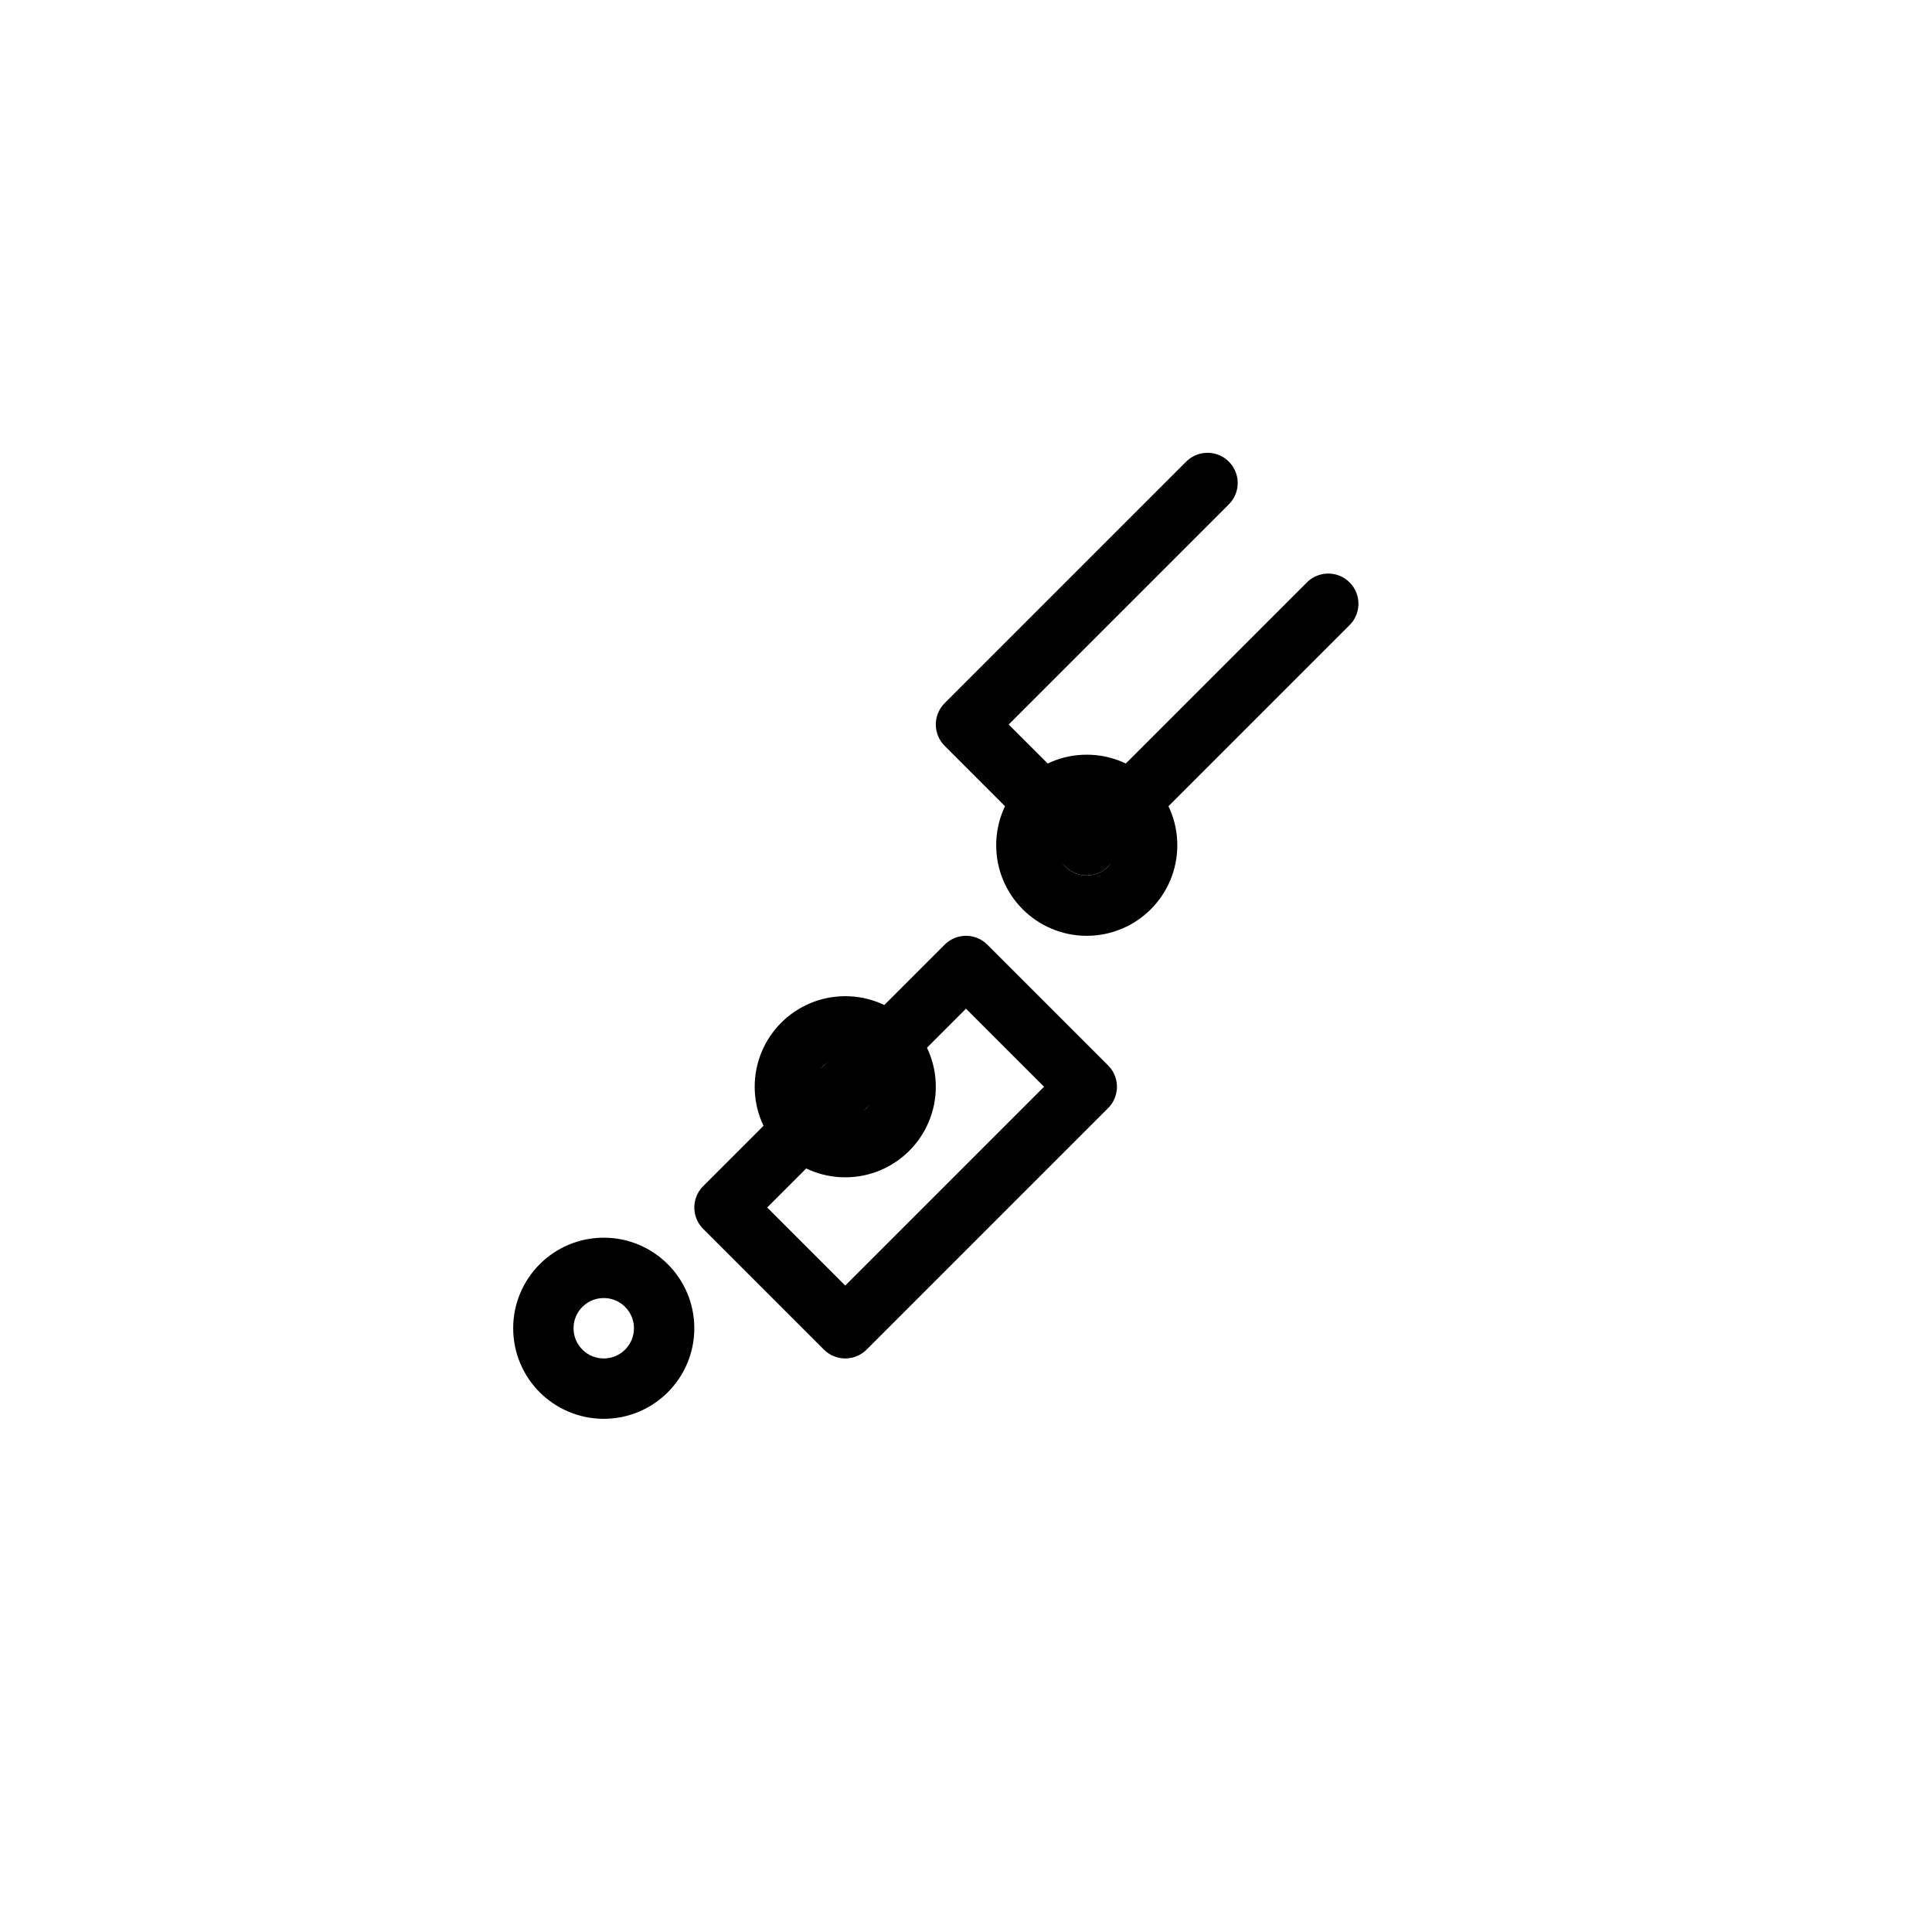
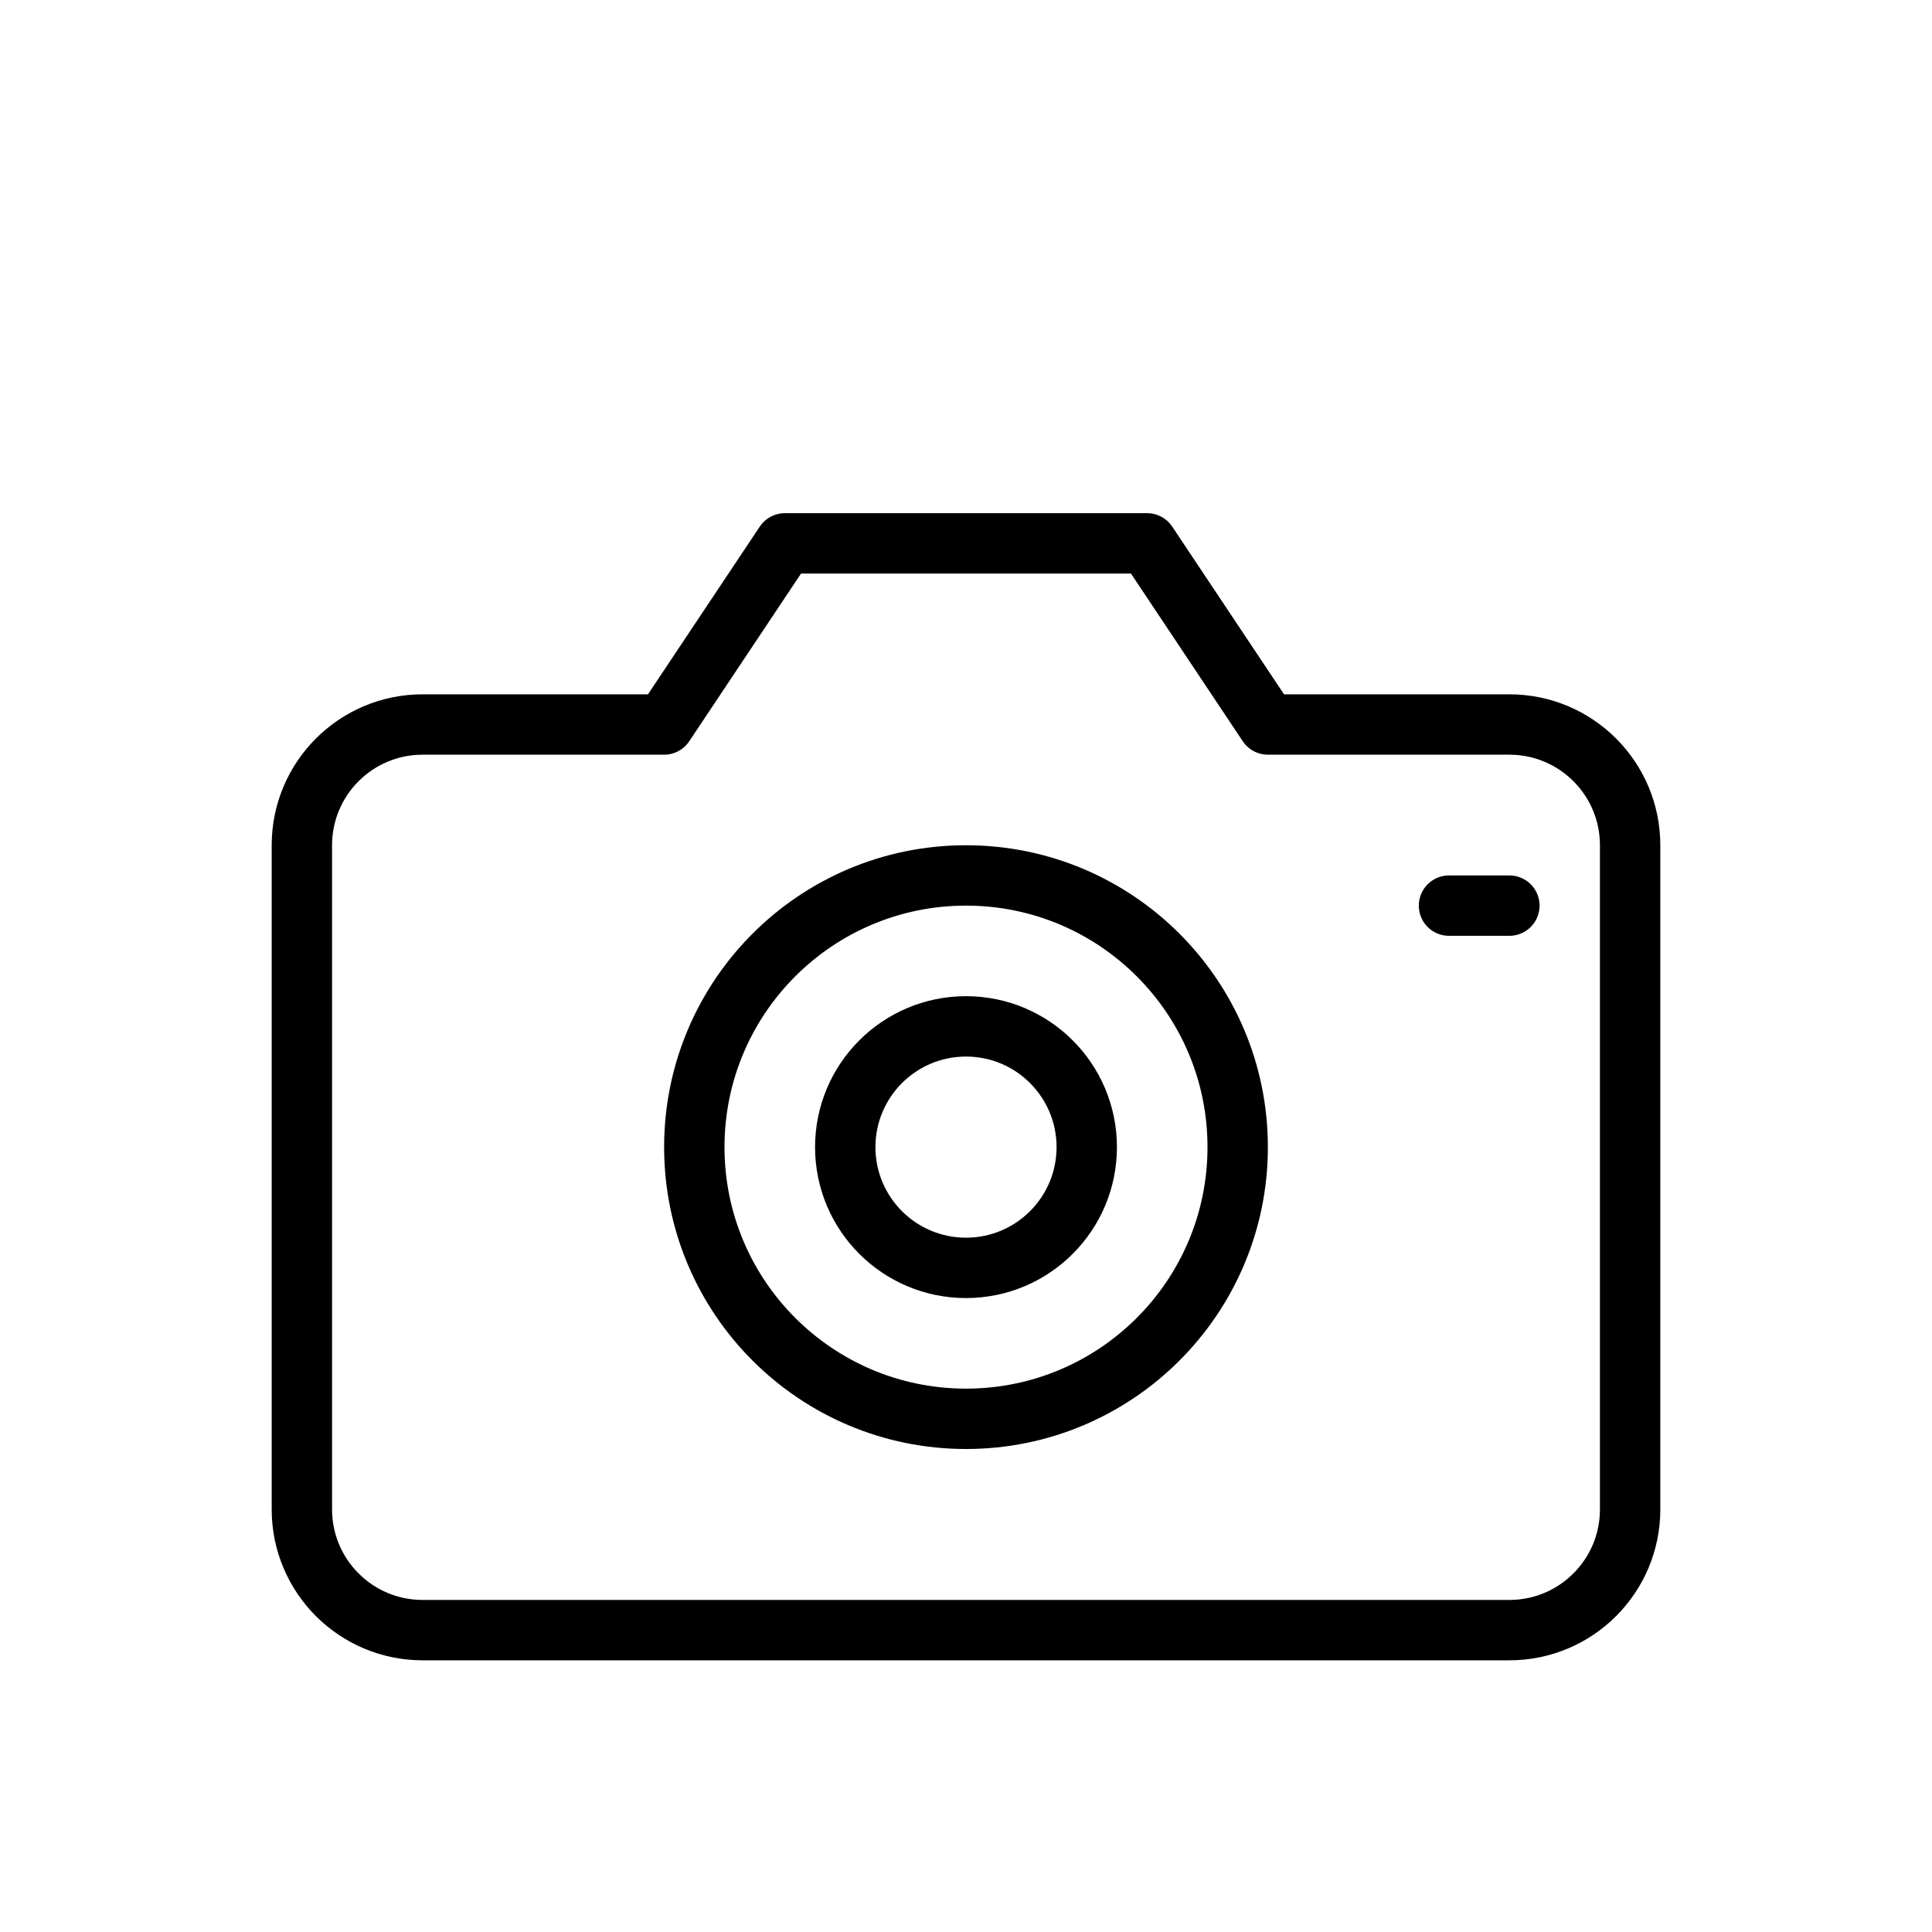
<svg xmlns="http://www.w3.org/2000/svg" viewBox="0 0 64 64" fill="none" stroke="currentColor" stroke-width="2" stroke-linecap="round" stroke-linejoin="round">
-   <path d="M44 20l-8 8-4-4 8-8" />
-   <path d="M32 32l4 4-8 8-4-4z" />
-   <circle cx="20" cy="44" r="2" />
-   <circle cx="28" cy="36" r="2" />
-   <circle cx="36" cy="28" r="2" />
+   <path d="M14 24h8l4-6h12l4 6h8a4 4 0 0 1 4 4v22a4 4 0 0 1-4 4H14a4 4 0 0 1-4-4V28a4 4 0 0 1 4-4z" />
+   <circle cx="32" cy="38" r="9" />
+   <circle cx="32" cy="38" r="4" />
+   <path d="M48 30h2" />
</svg>
